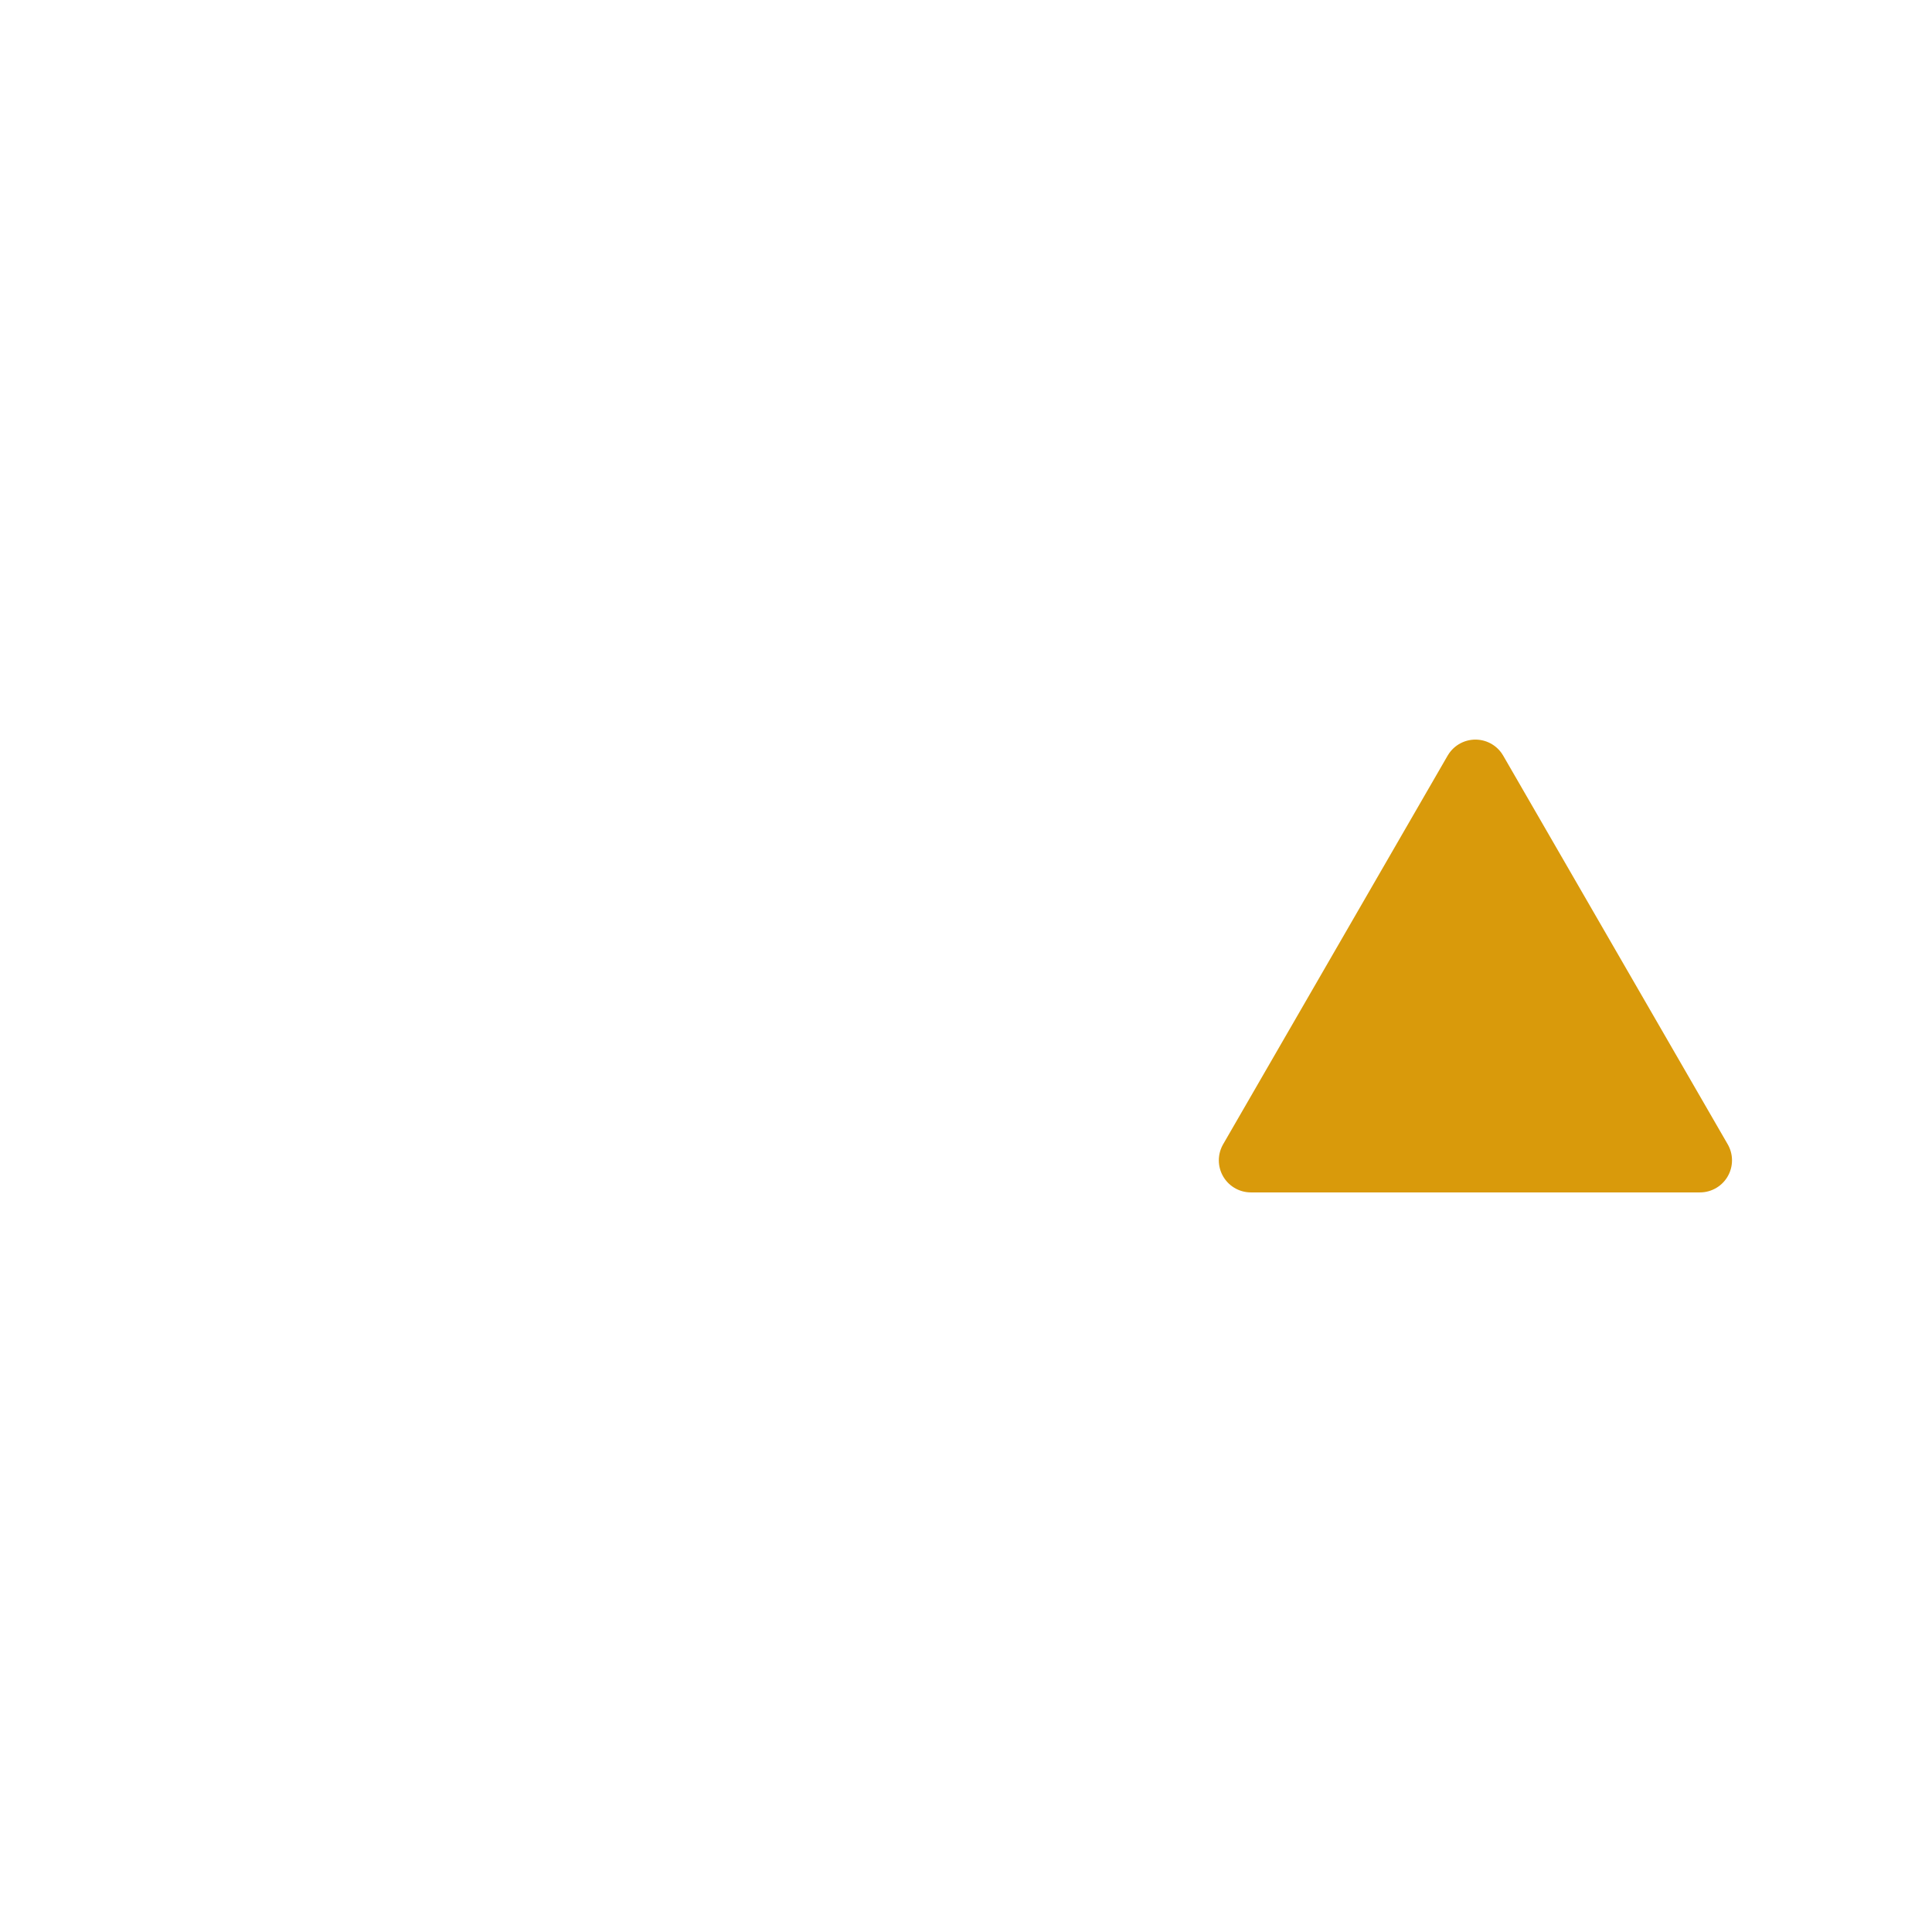
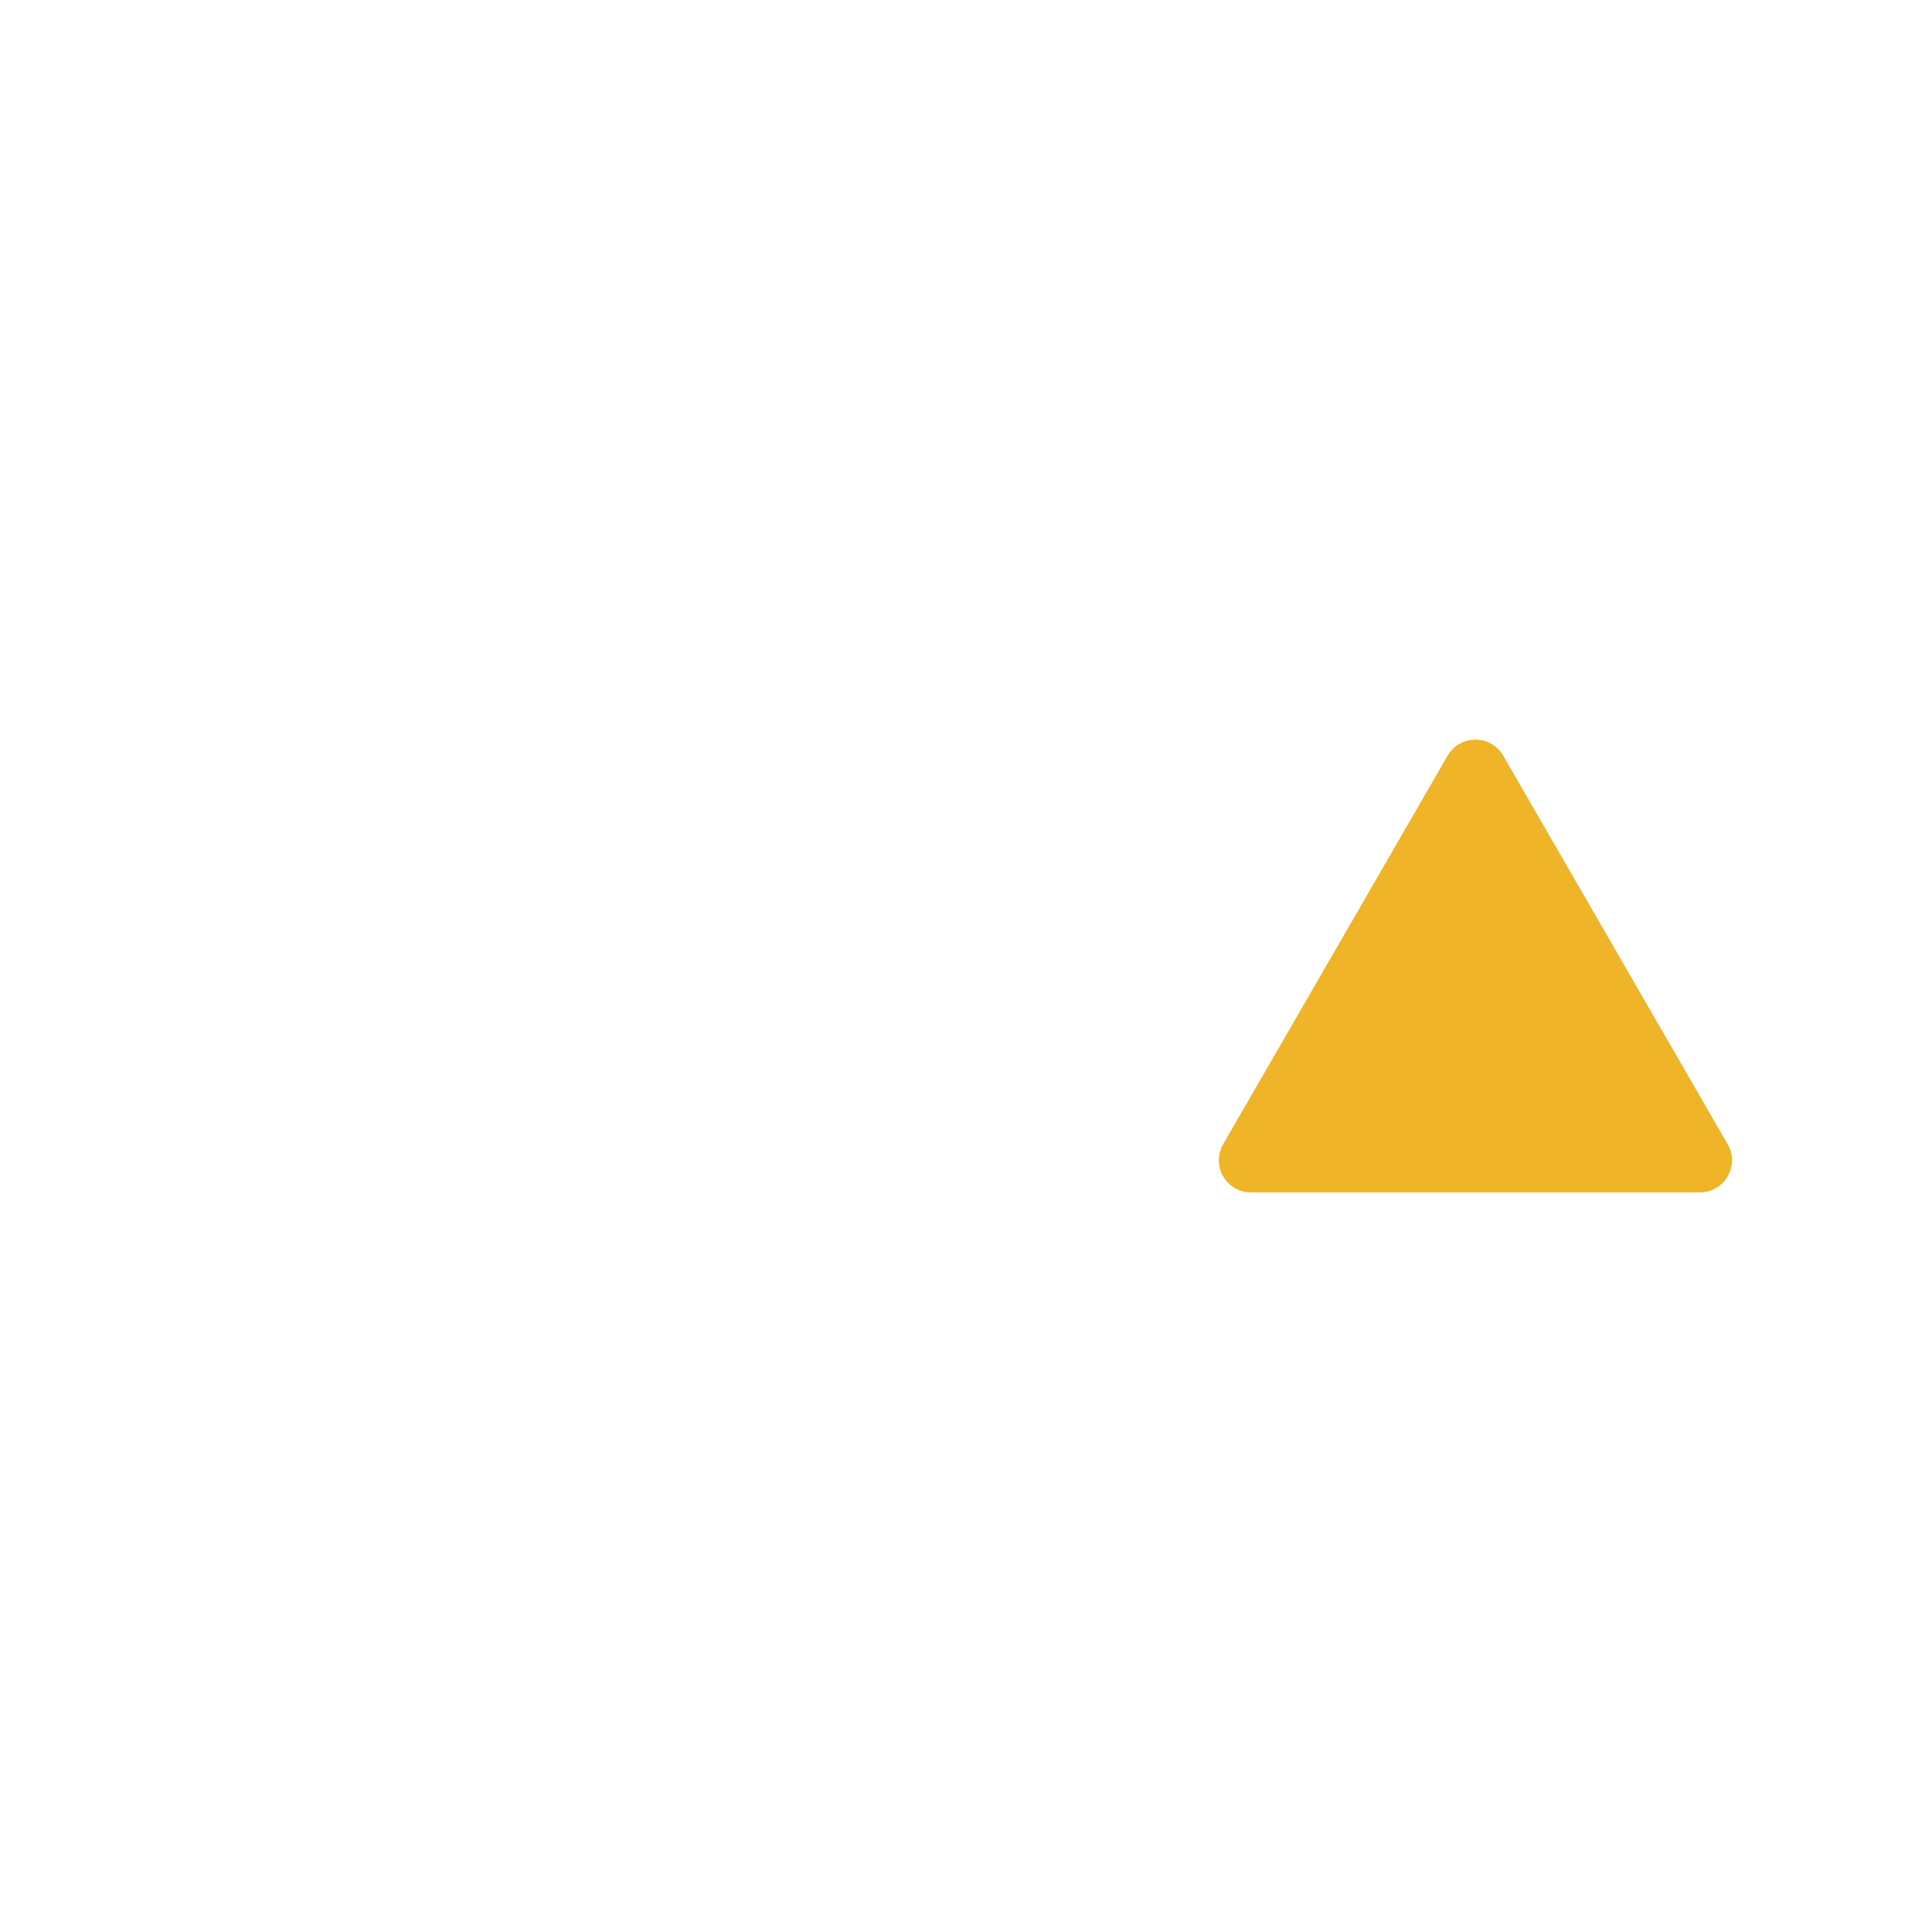
<svg xmlns="http://www.w3.org/2000/svg" width="1024" height="1024" viewBox="0 0 1024 1024">
-   <path d="M782 409 L901 615 L663 615 Z" fill="#D99A0B" stroke="#D99A0B" stroke-width="34" stroke-linejoin="round" />
+   <path d="M782 409 L901 615 L663 615 Z" fill="#F0B429" stroke="#F0B429" stroke-width="34" stroke-linejoin="round" />
</svg>
